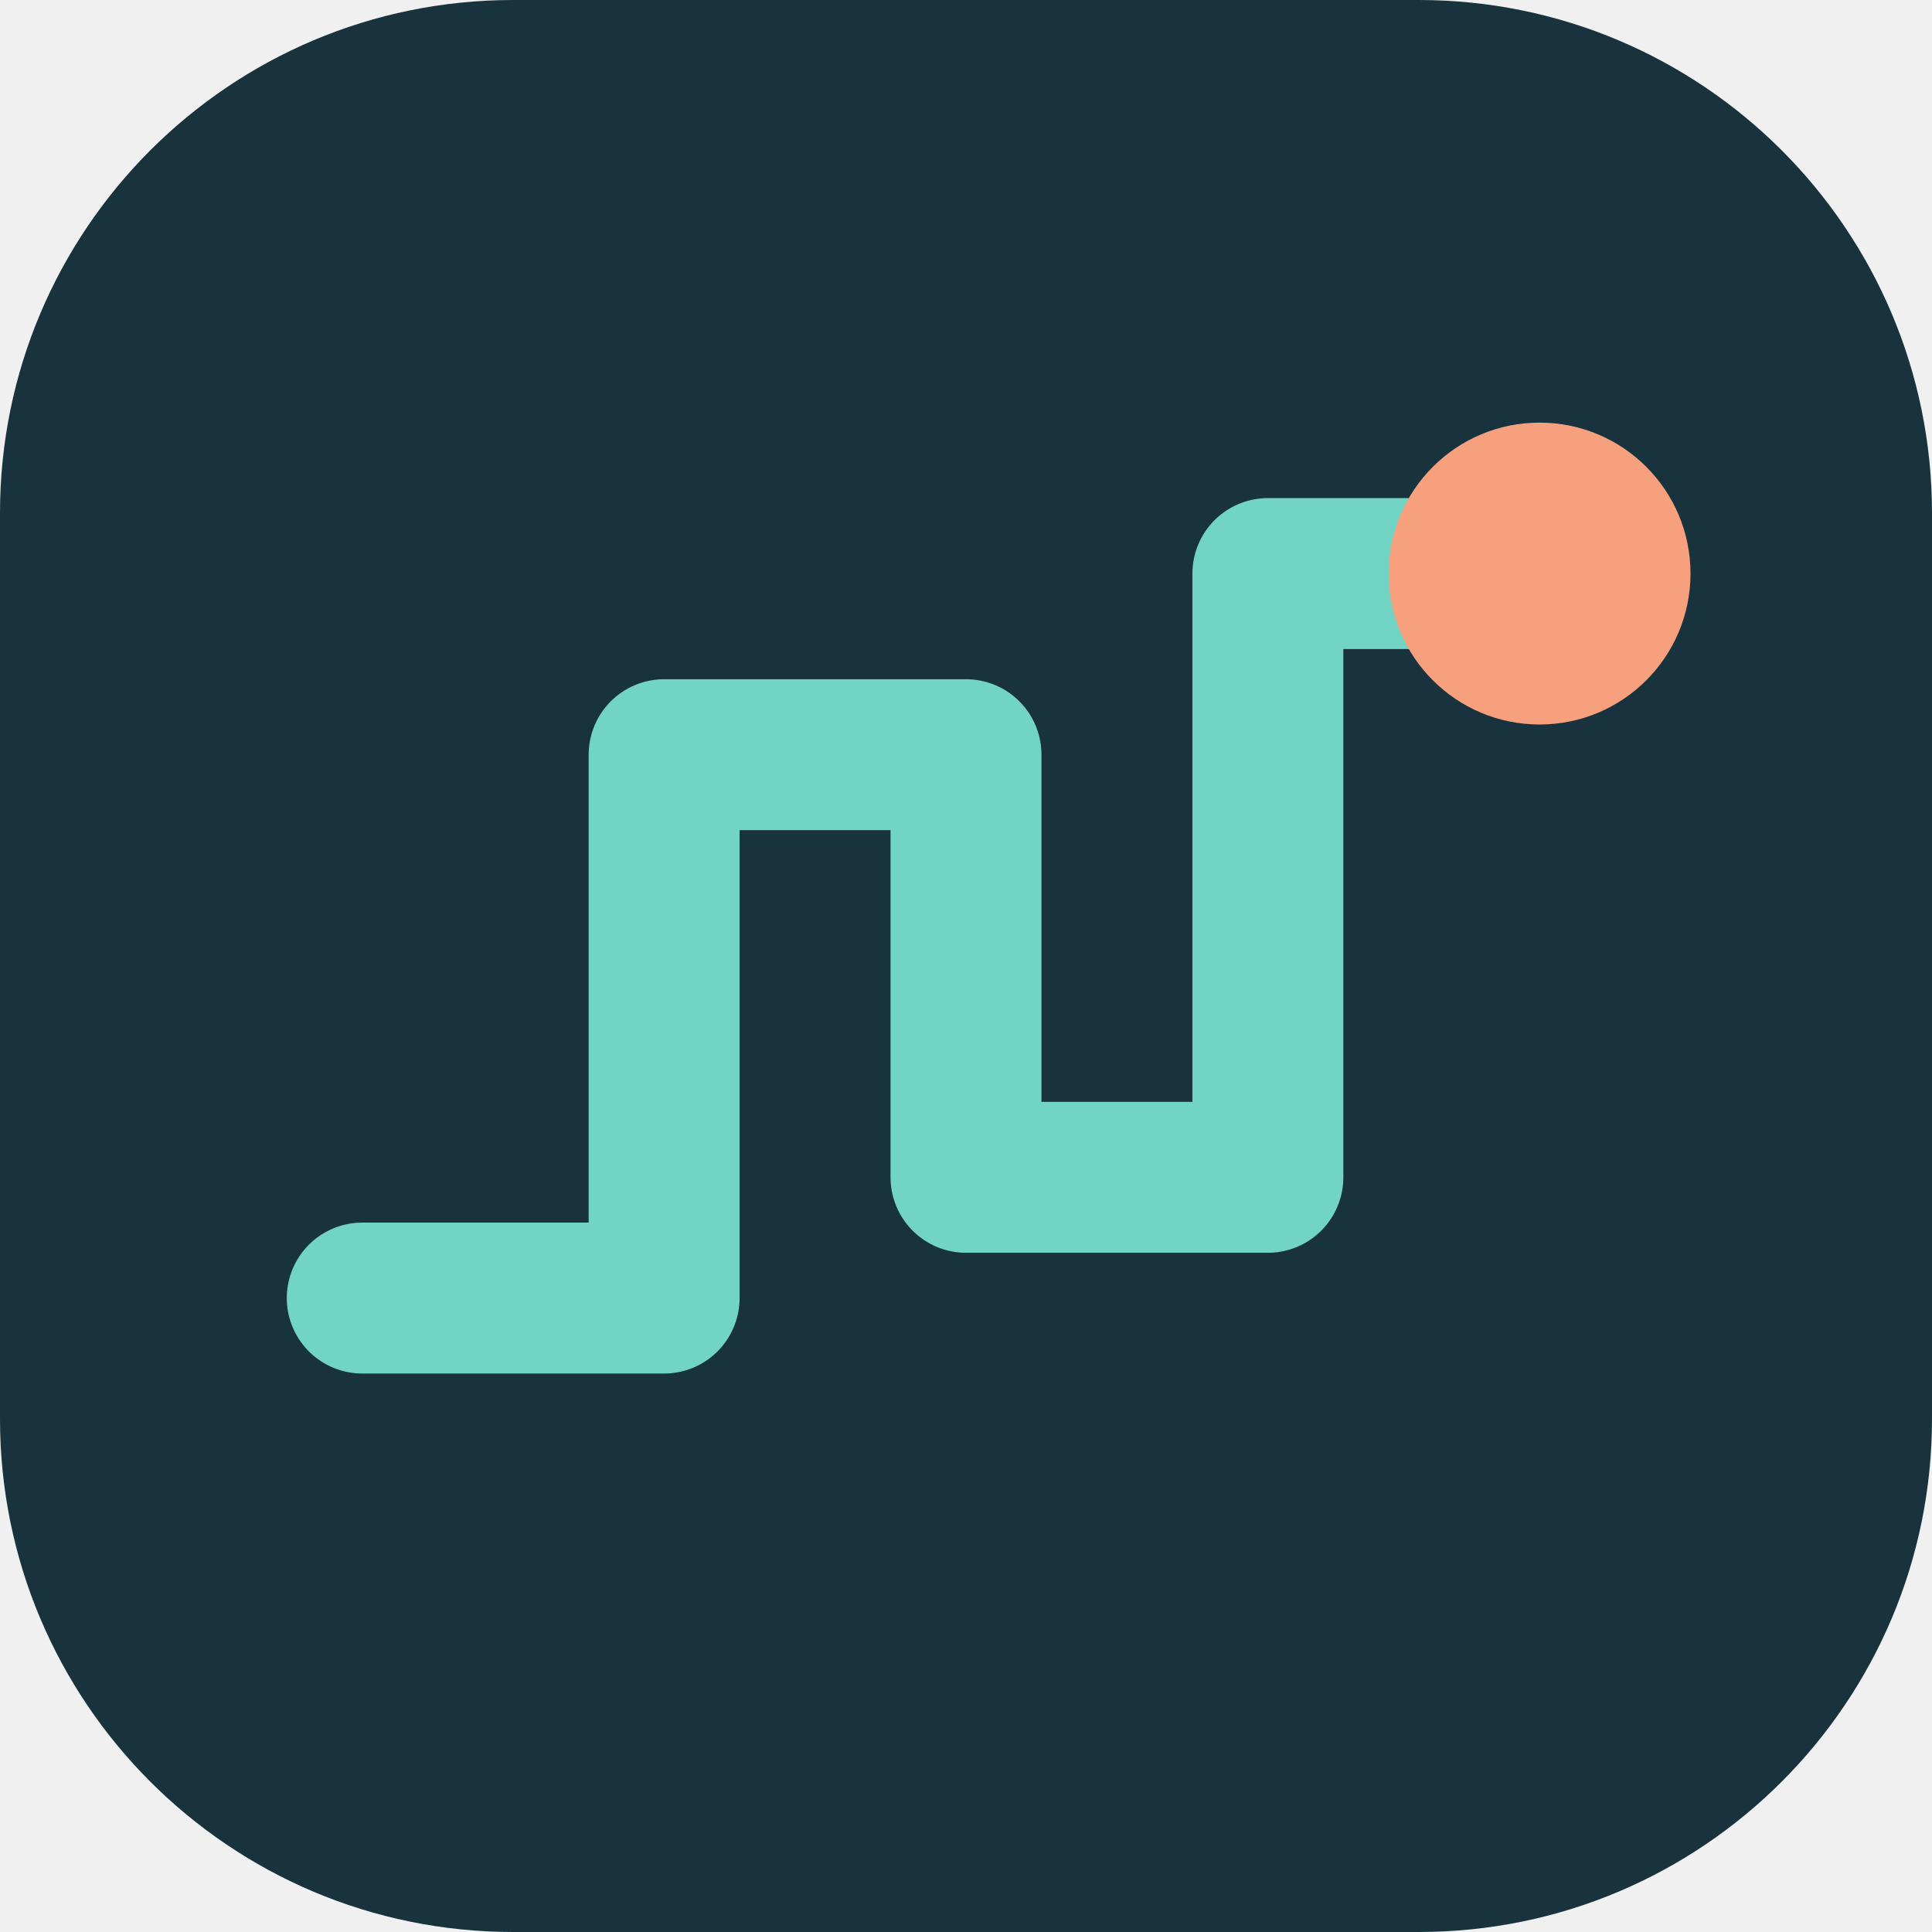
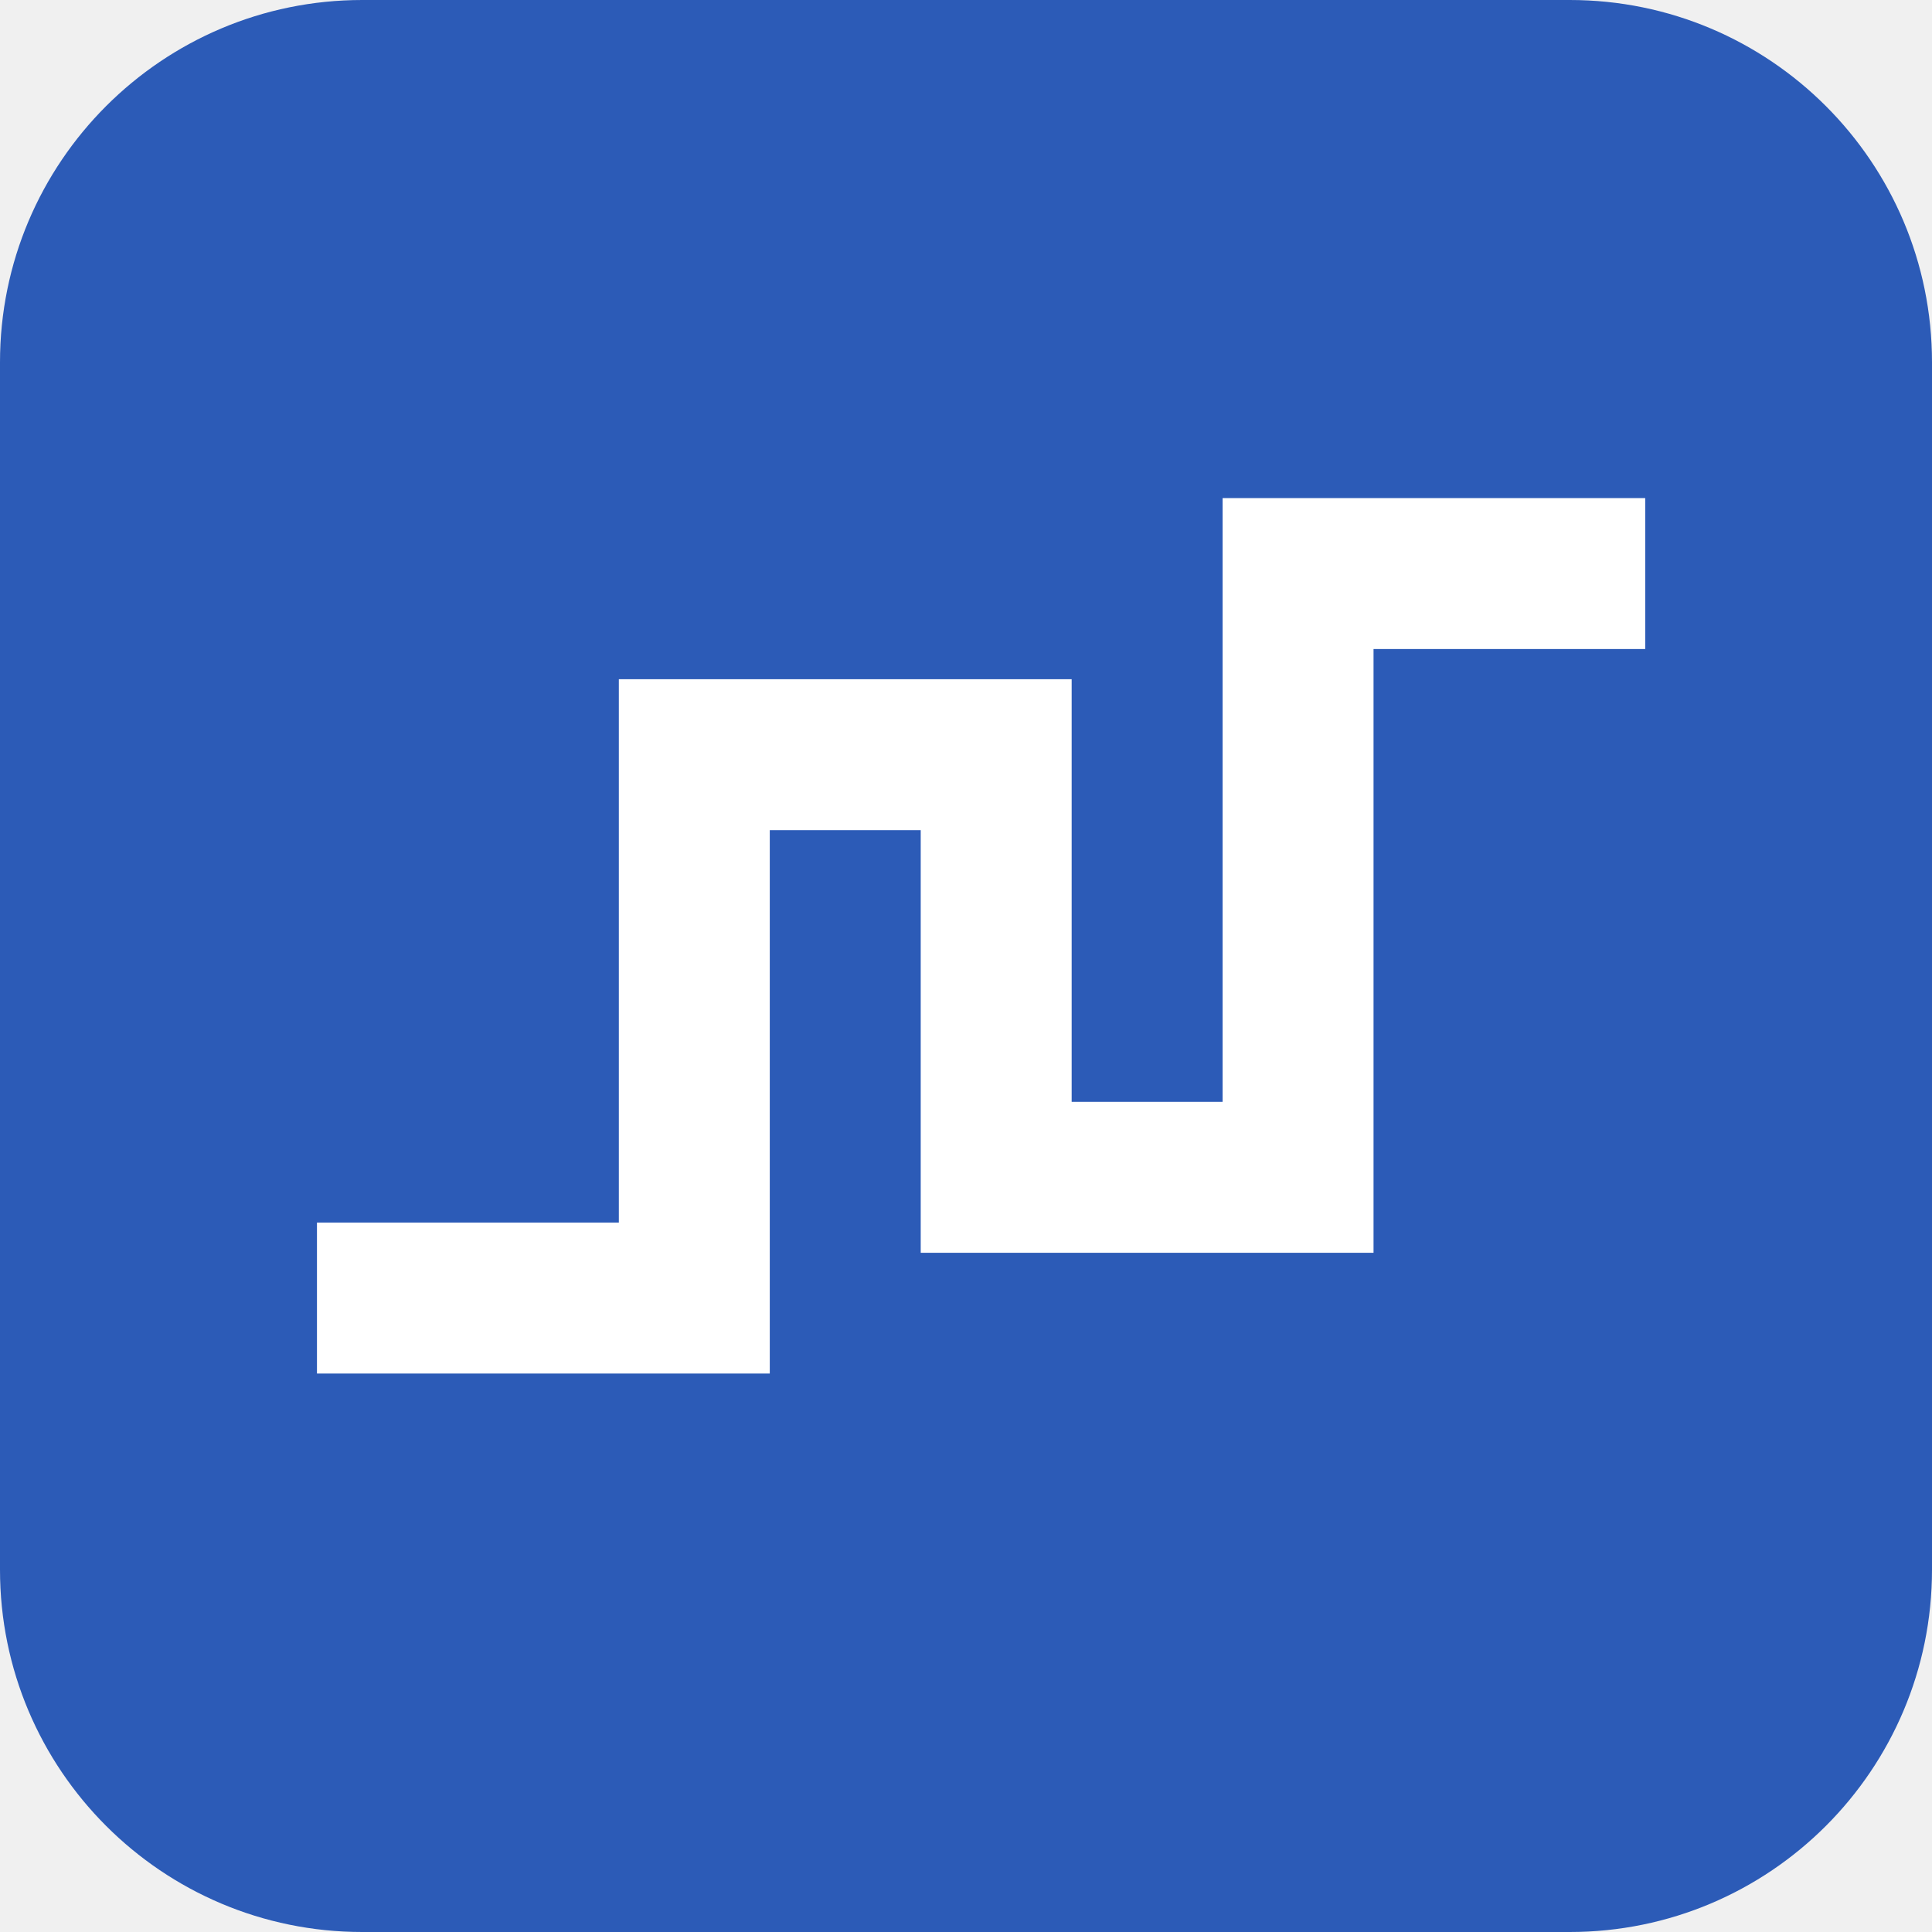
<svg xmlns="http://www.w3.org/2000/svg" viewBox="0 0 64 64" role="img" aria-labelledby="title">
-   <rect width="64" height="64" rx="17" fill="#18333e" />
-   <path d="M12 43h10V25h10v14h10V19h10" fill="none" stroke="#72d4c4" stroke-width="5" stroke-linecap="round" stroke-linejoin="round" />
-   <circle cx="51" cy="19" r="5" fill="#f7a07d" />
+   <rect width="64" height="64" rx="12" fill="#2c5bb7" />
+   <path d="M13 43h10V25h10v14h10V19h9" fill="none" stroke="#ffffff" stroke-width="5" stroke-linecap="square" stroke-linejoin="miter" />
</svg>
